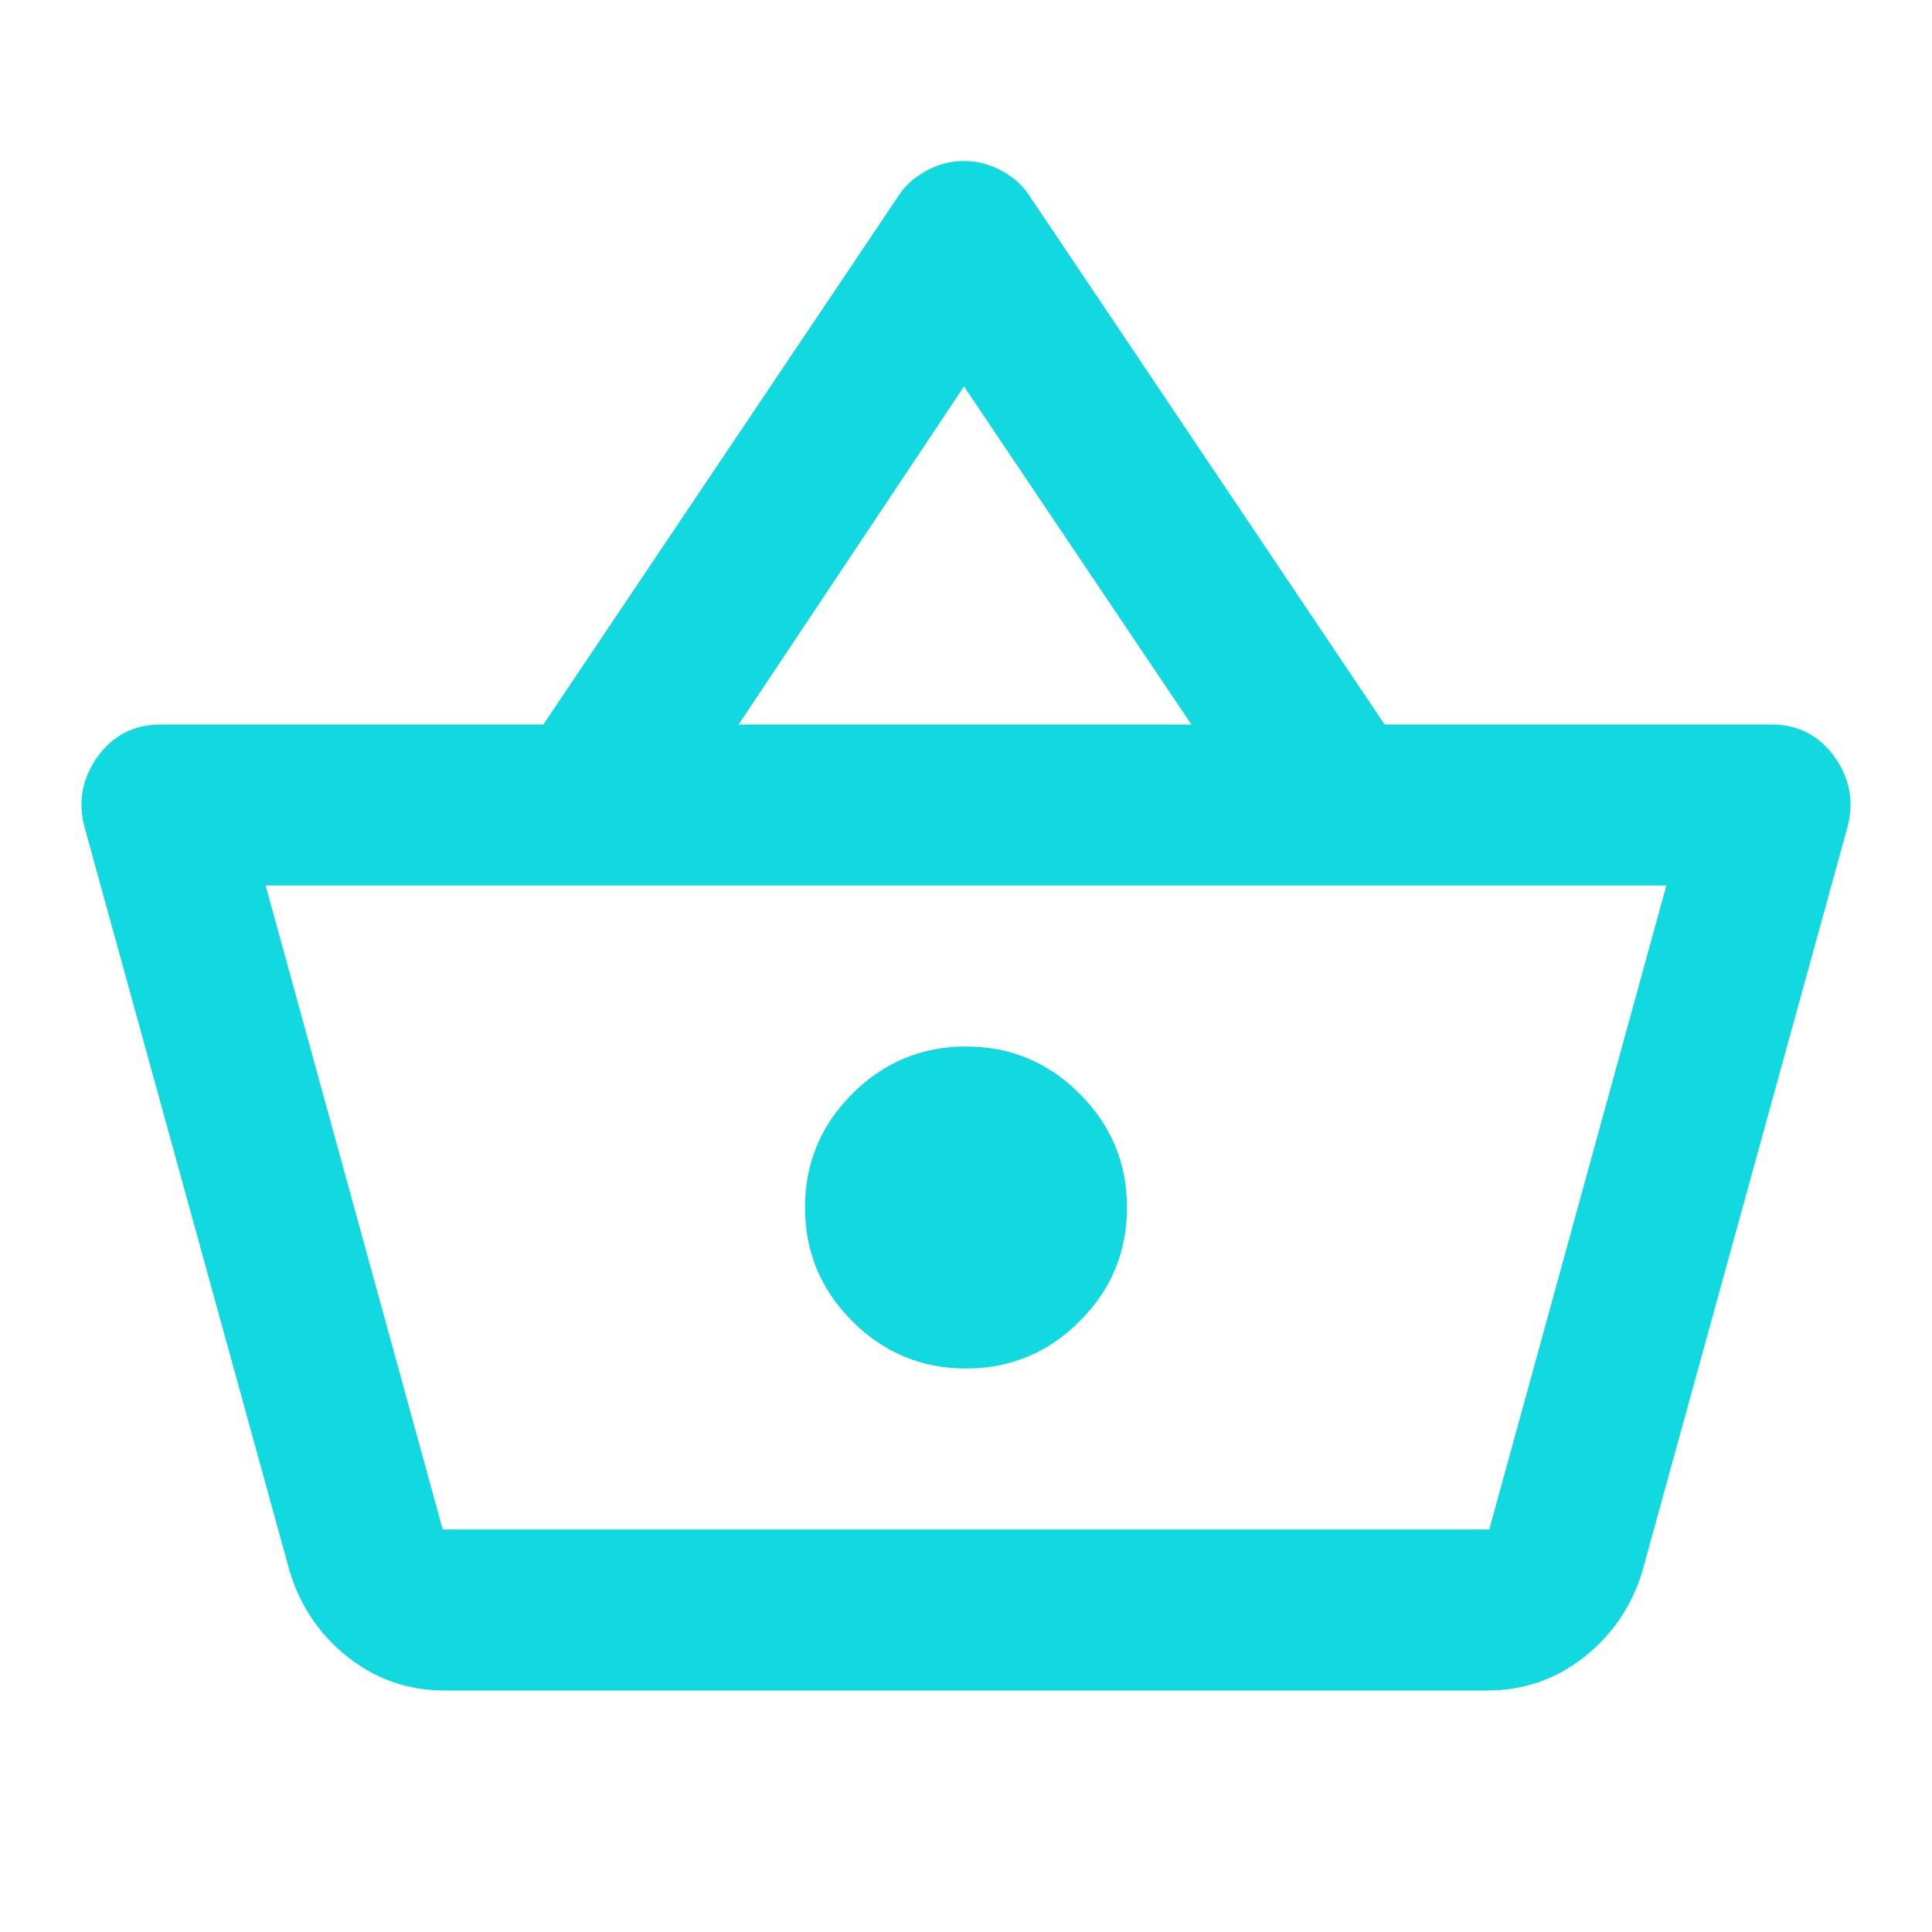
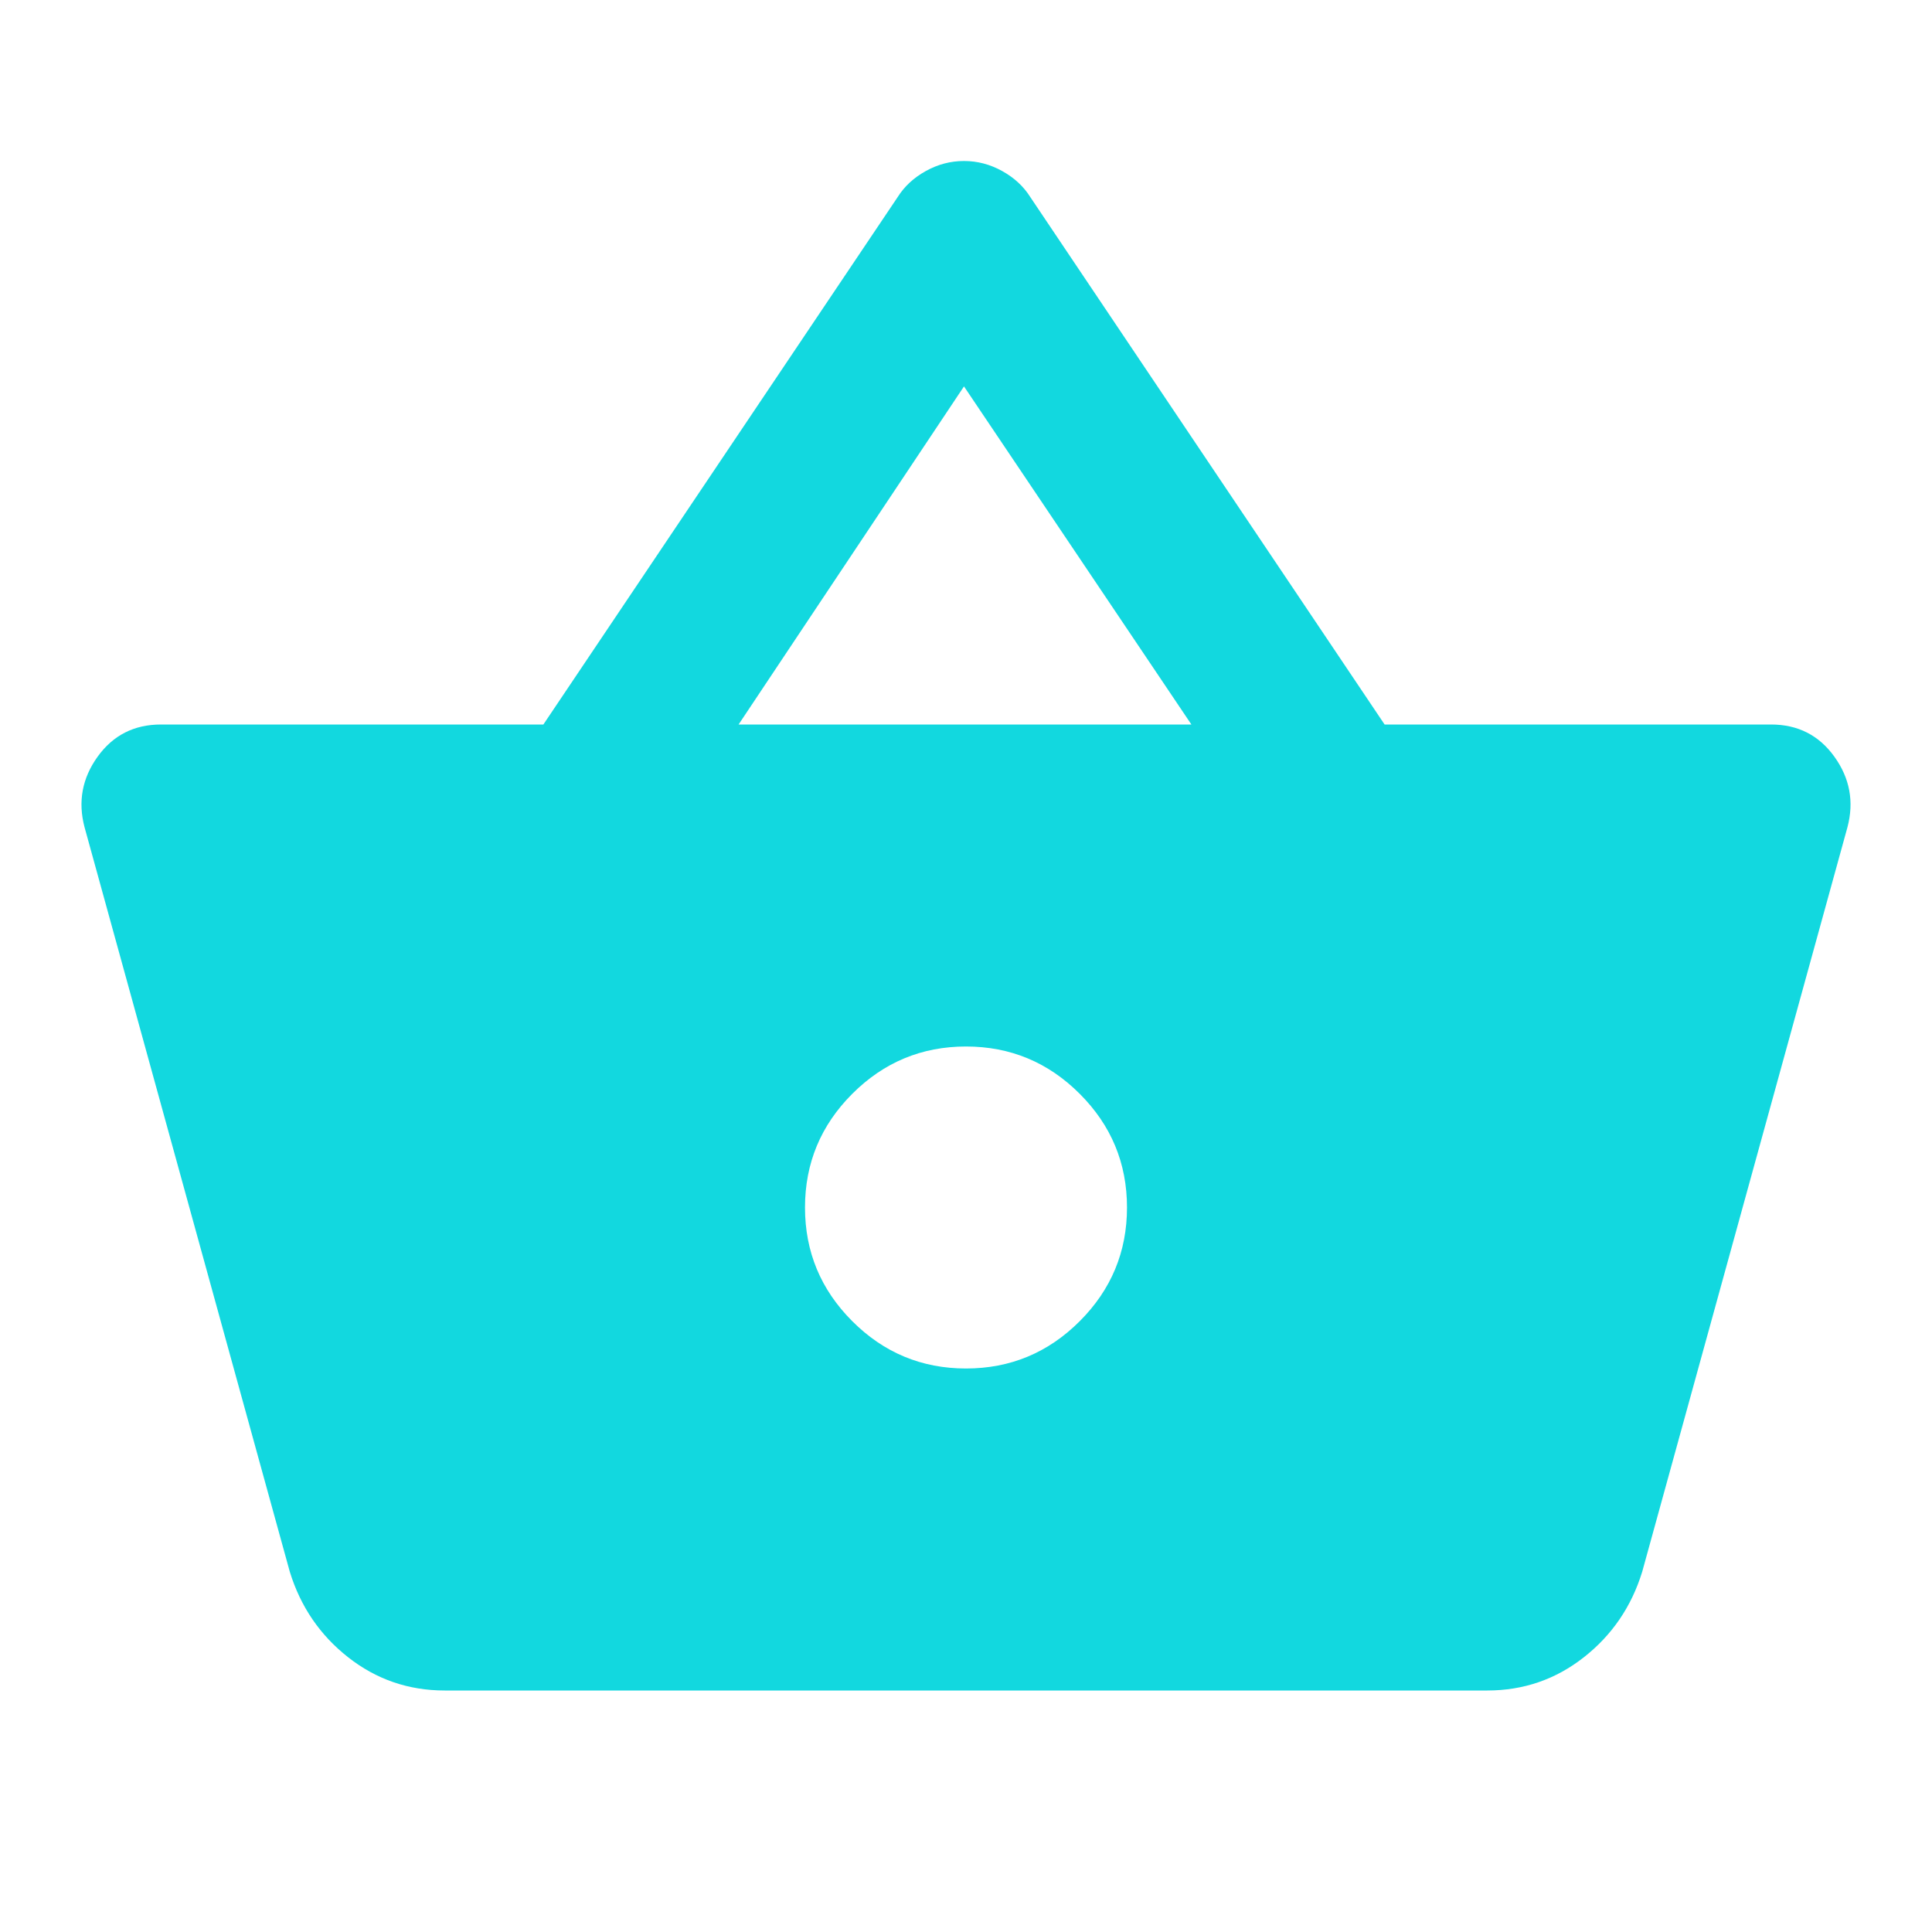
<svg xmlns="http://www.w3.org/2000/svg" height="24px" viewBox="0 -960 960 960" width="24px" fill="#12D8DF">
-   <path d="M221-120q-27 0-48-16.5T144-179L42-549q-5-19 6.5-35T80-600h190l176-262q5-8 14-13t19-5q10 0 19 5t14 13l176 262h192q20 0 31.5 16t6.5 35L816-179q-8 26-29 42.5T739-120H221Zm-1-80h520l88-320H132l88 320Zm260-80q33 0 56.5-23.5T560-360q0-33-23.5-56.5T480-440q-33 0-56.5 23.5T400-360q0 33 23.5 56.5T480-280ZM367-600h225L479-768 367-600Zm113 240Z" />
+   <path d="M221-120q-27 0-48-16.5T144-179L42-549q-5-19 6.5-35T80-600h190l176-262q5-8 14-13t19-5q10 0 19 5t14 13l176 262h192q20 0 31.5 16t6.5 35L816-179q-8 26-29 42.5T739-120H221Zm259-160q33 0 56.5-23.5T560-360q0-33-23.5-56.5T480-440q-33 0-56.5 23.5T400-360q0 33 23.5 56.5T480-280ZM367-600h225L479-768 367-600Z" />
</svg>
